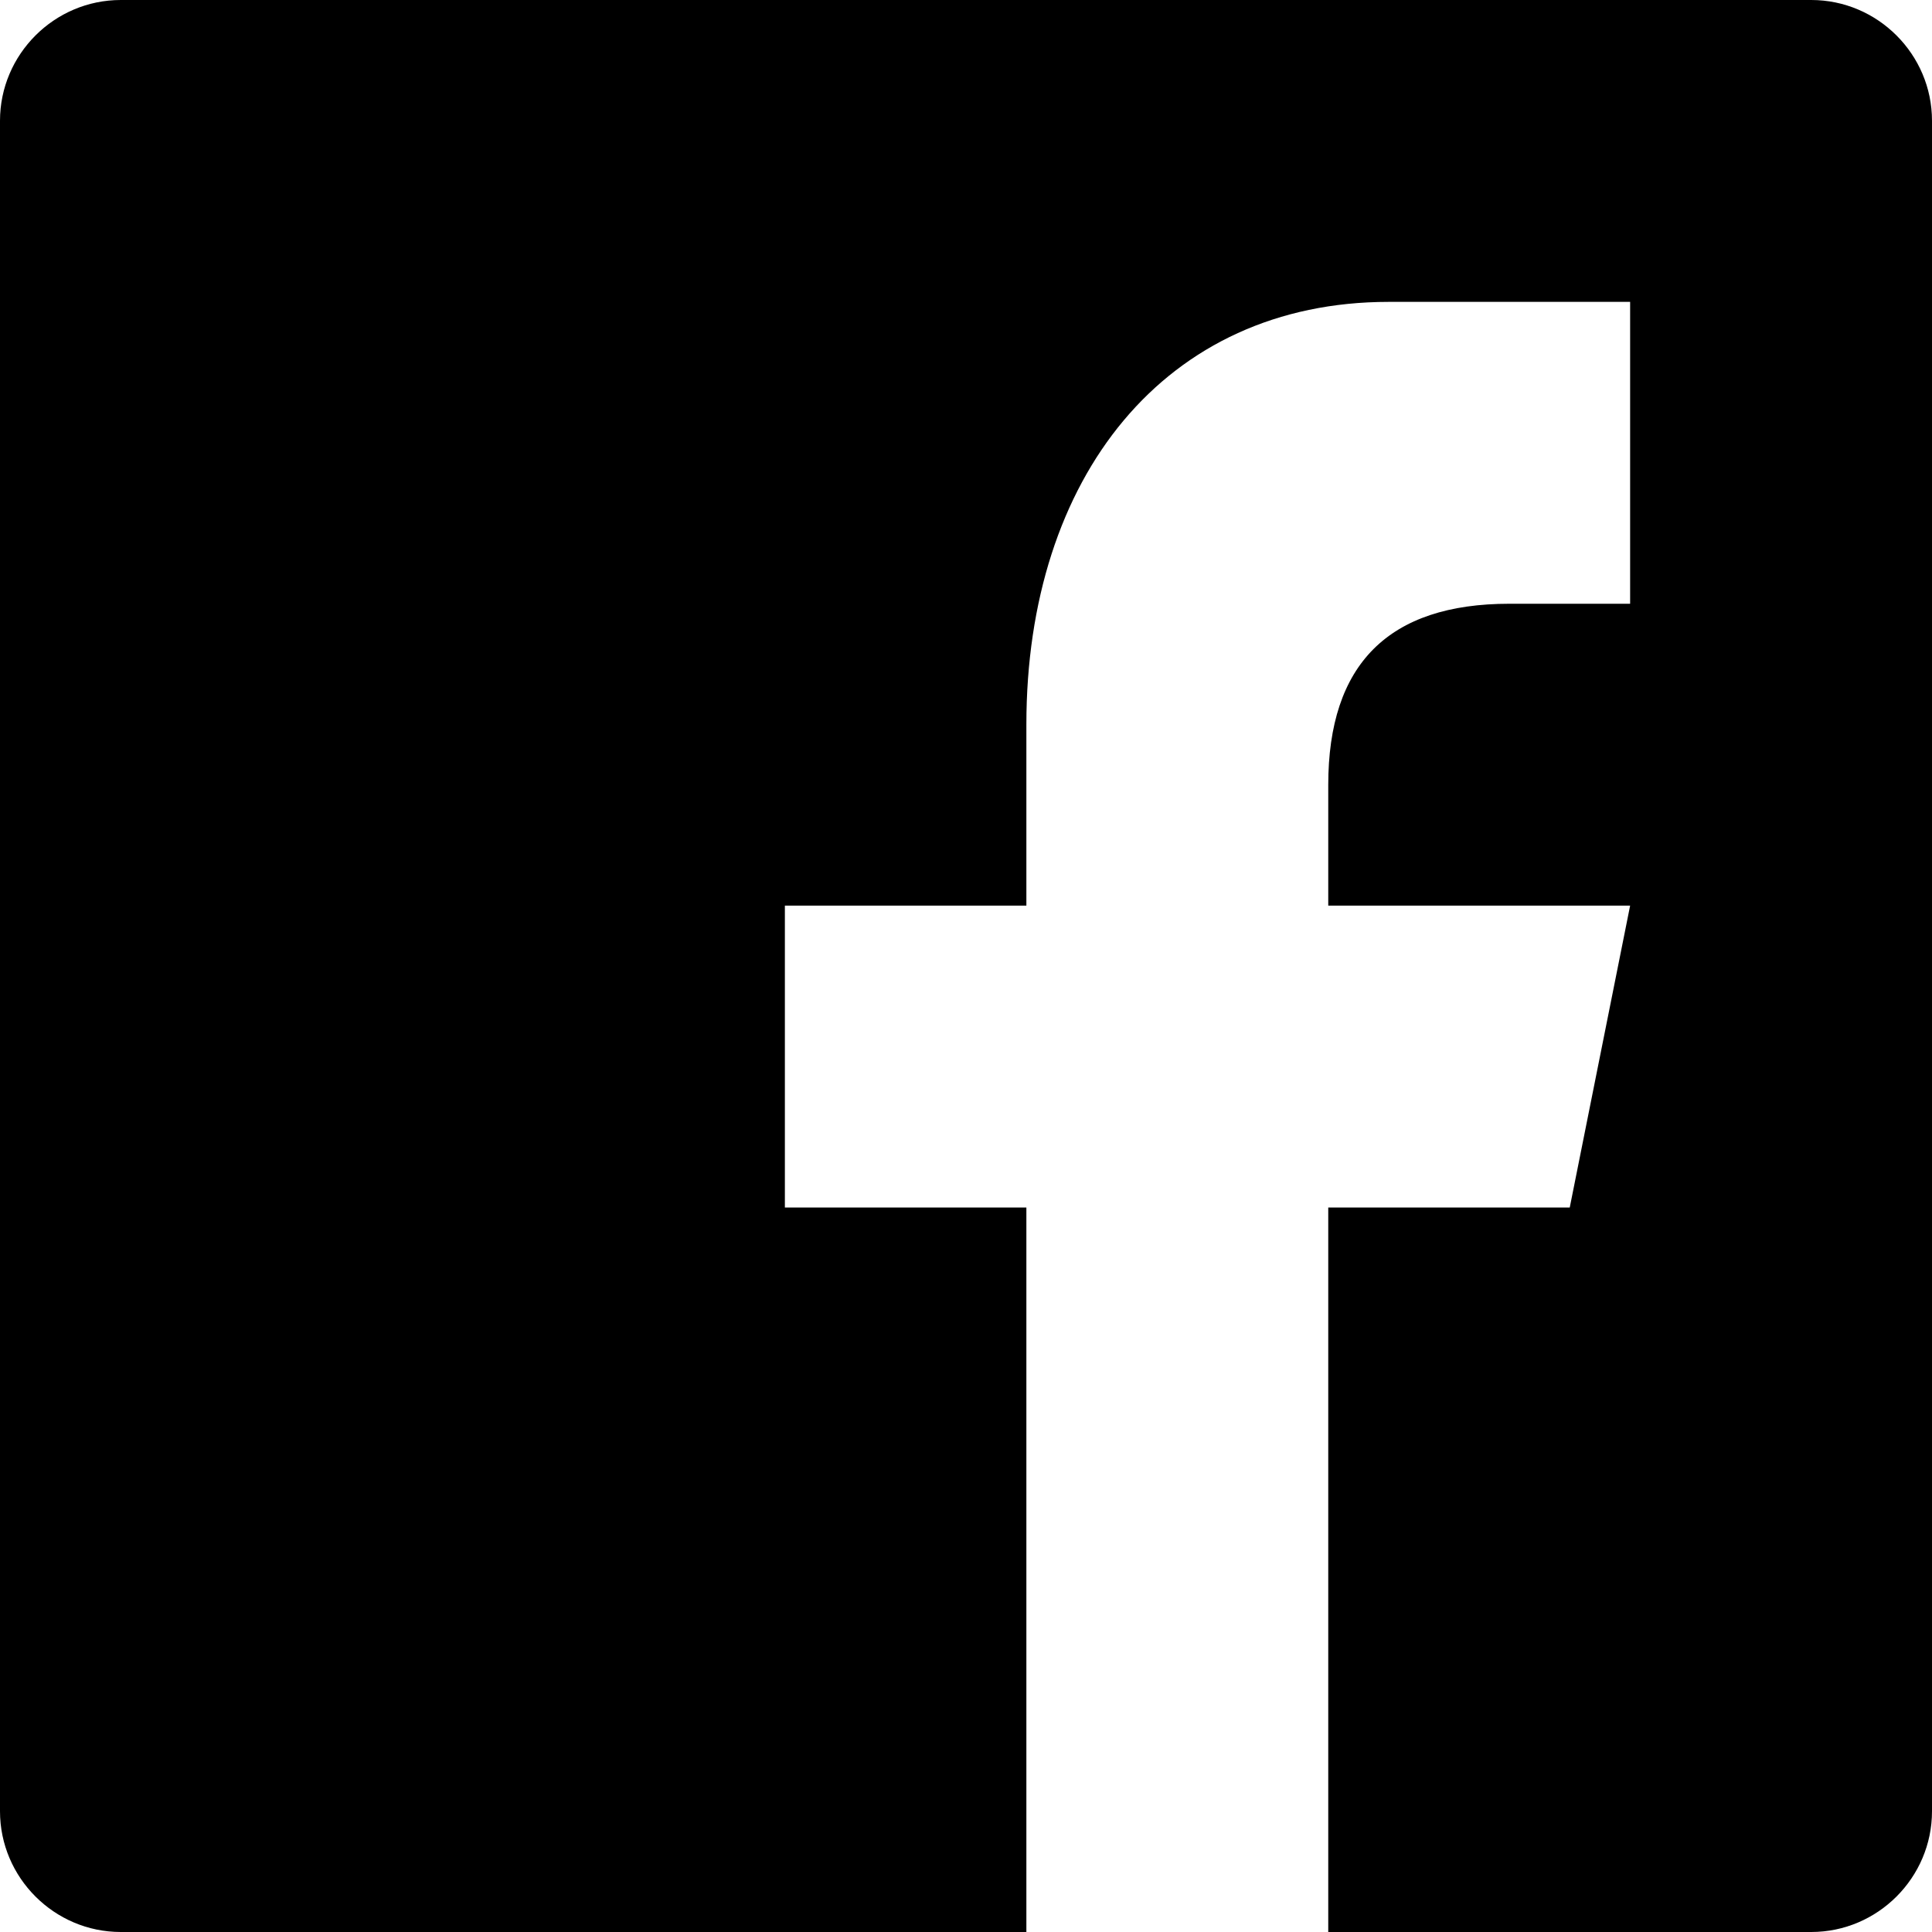
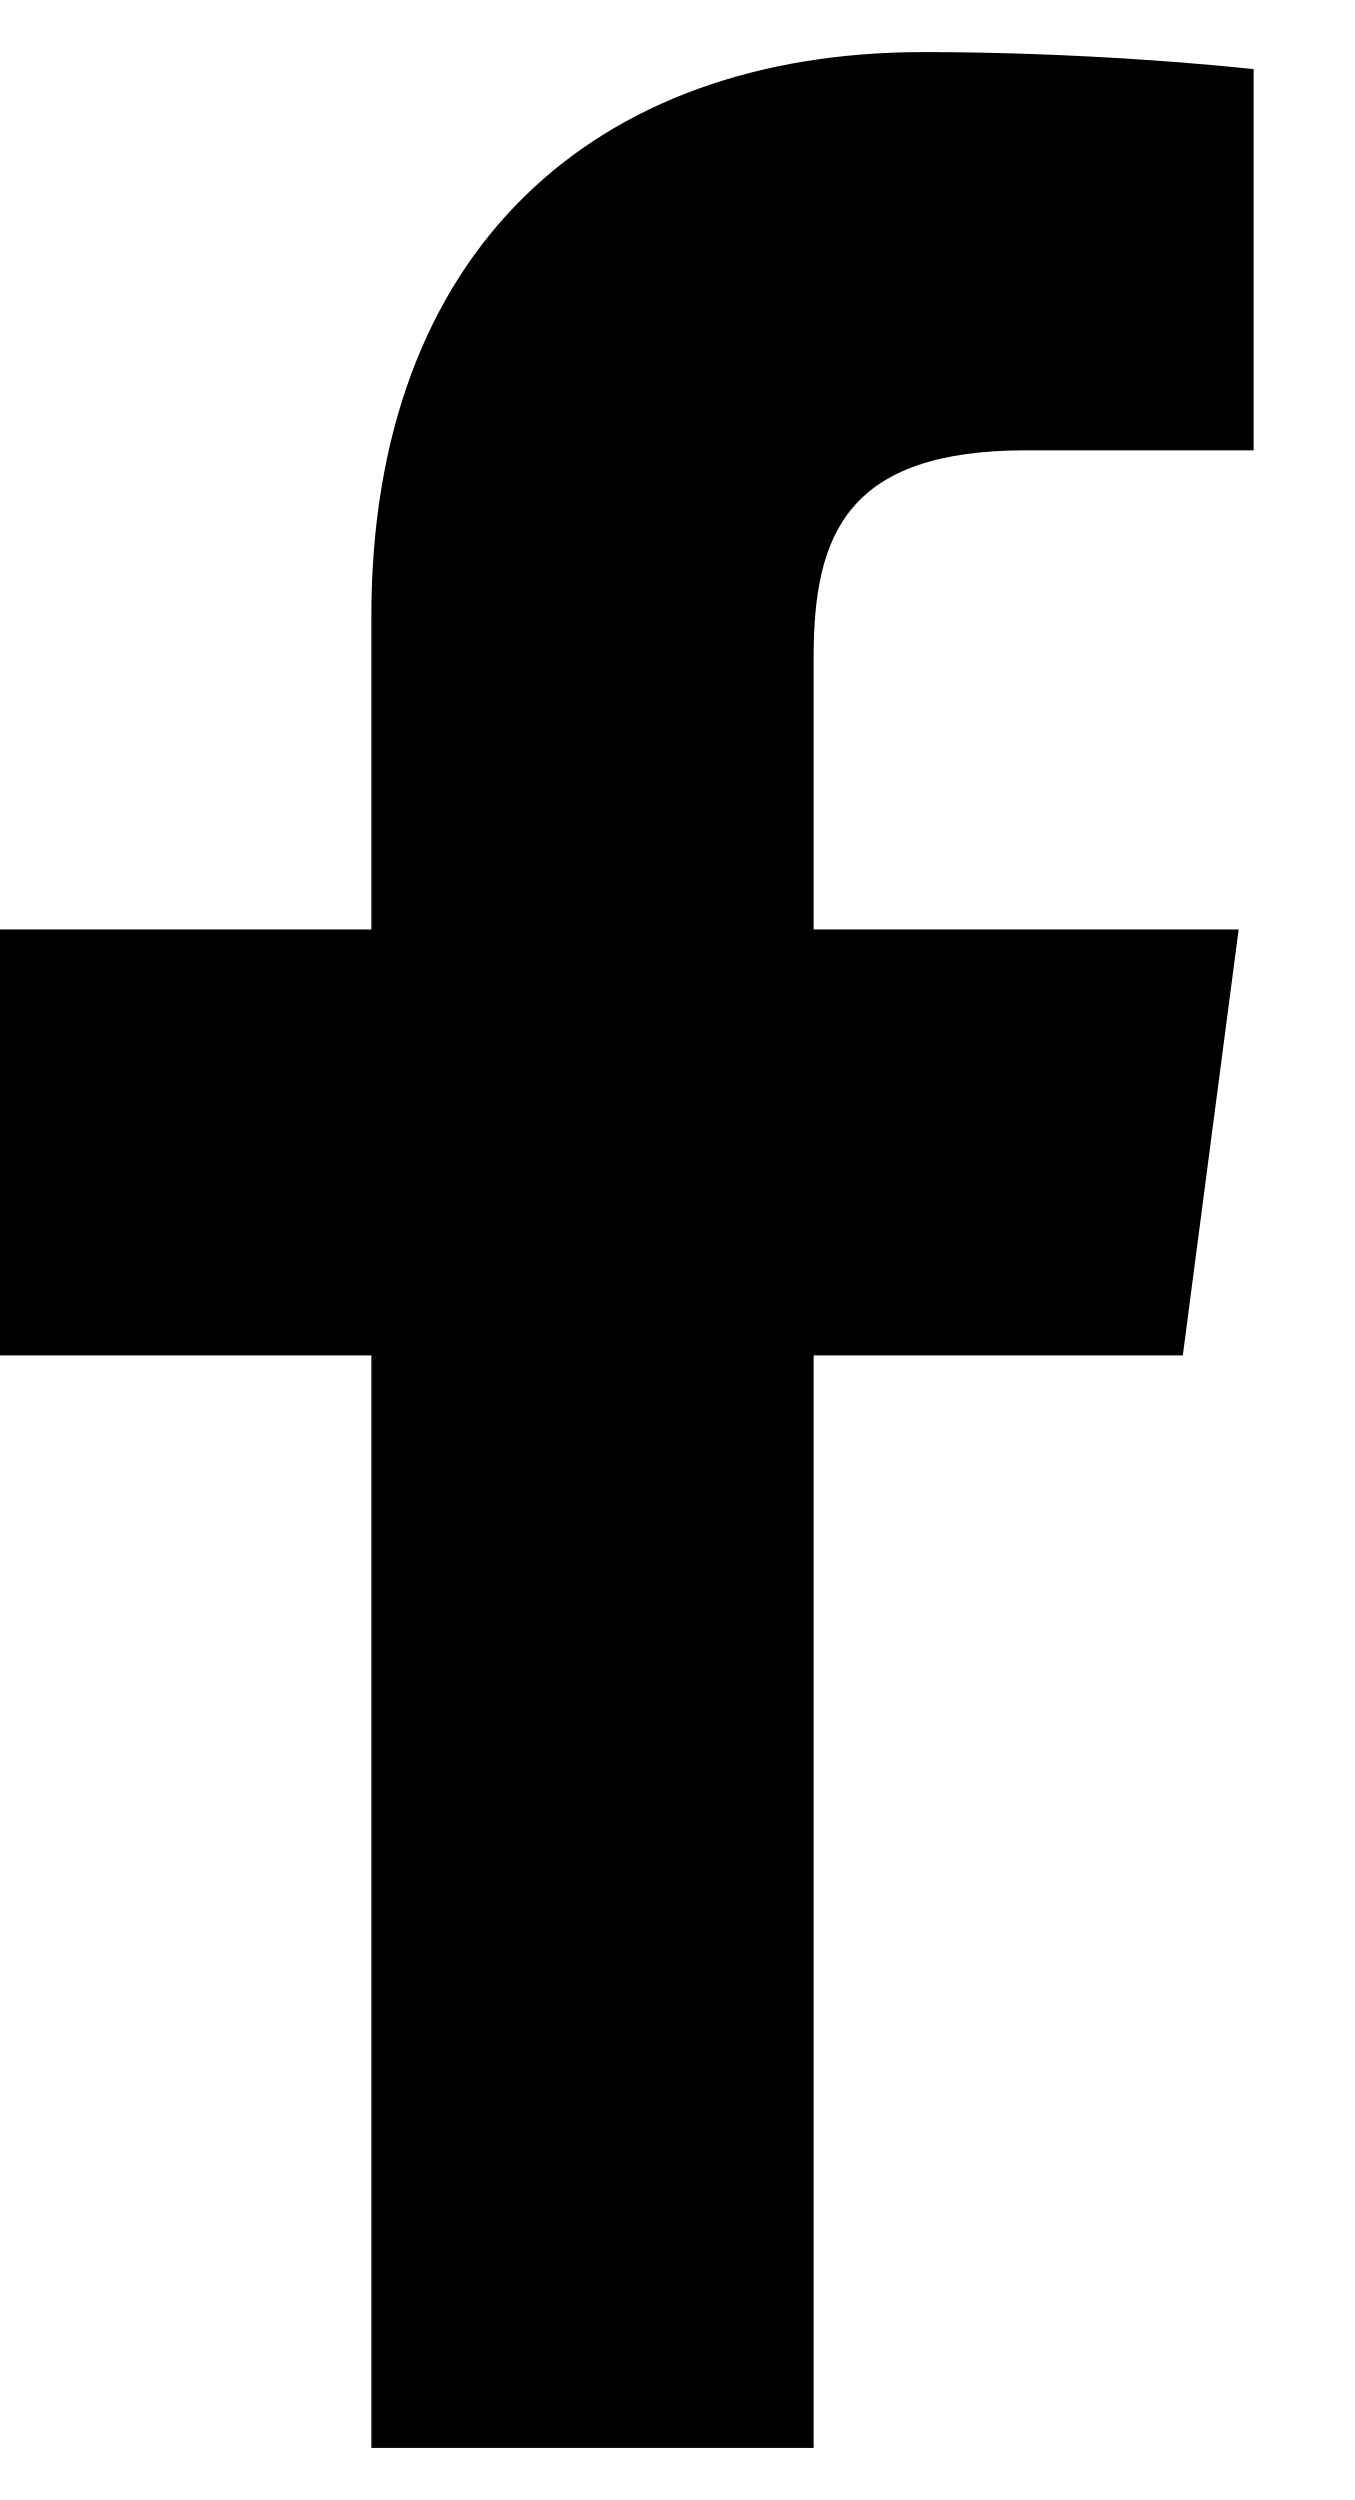
- <svg xmlns="http://www.w3.org/2000/svg" x="0px" y="0px" viewBox="0 0 32 32">
-   <path fill="currentColor" d="M30 0H2C.9 0 0 .9 0 2v28c0 1.1.9 2 2 2h15V20h-4v-5h4v-3c0-4.1 2.3-7 6-7h4v5h-2c-2 0-3 1-3 3v2h5l-1 5h-4v12h8c1.1 0 2-.9 2-2V2c0-1.1-.9-2-2-2z" />
+ <svg xmlns="http://www.w3.org/2000/svg" width="13" height="24" viewBox="0 0 13 24" fill="none">
+   <path d="M7.811 23.5V13.012H11.355L11.891 8.923H7.811V6.306C7.811 5.12 8.14 4.323 9.851 4.323H12.035V0.664C11.664 0.623 10.366 0.5 8.862 0.5C5.708 0.5 3.565 2.401 3.565 5.918V8.923H0V13.012H3.565V23.5H7.811Z" fill="currentColor" />
</svg>
